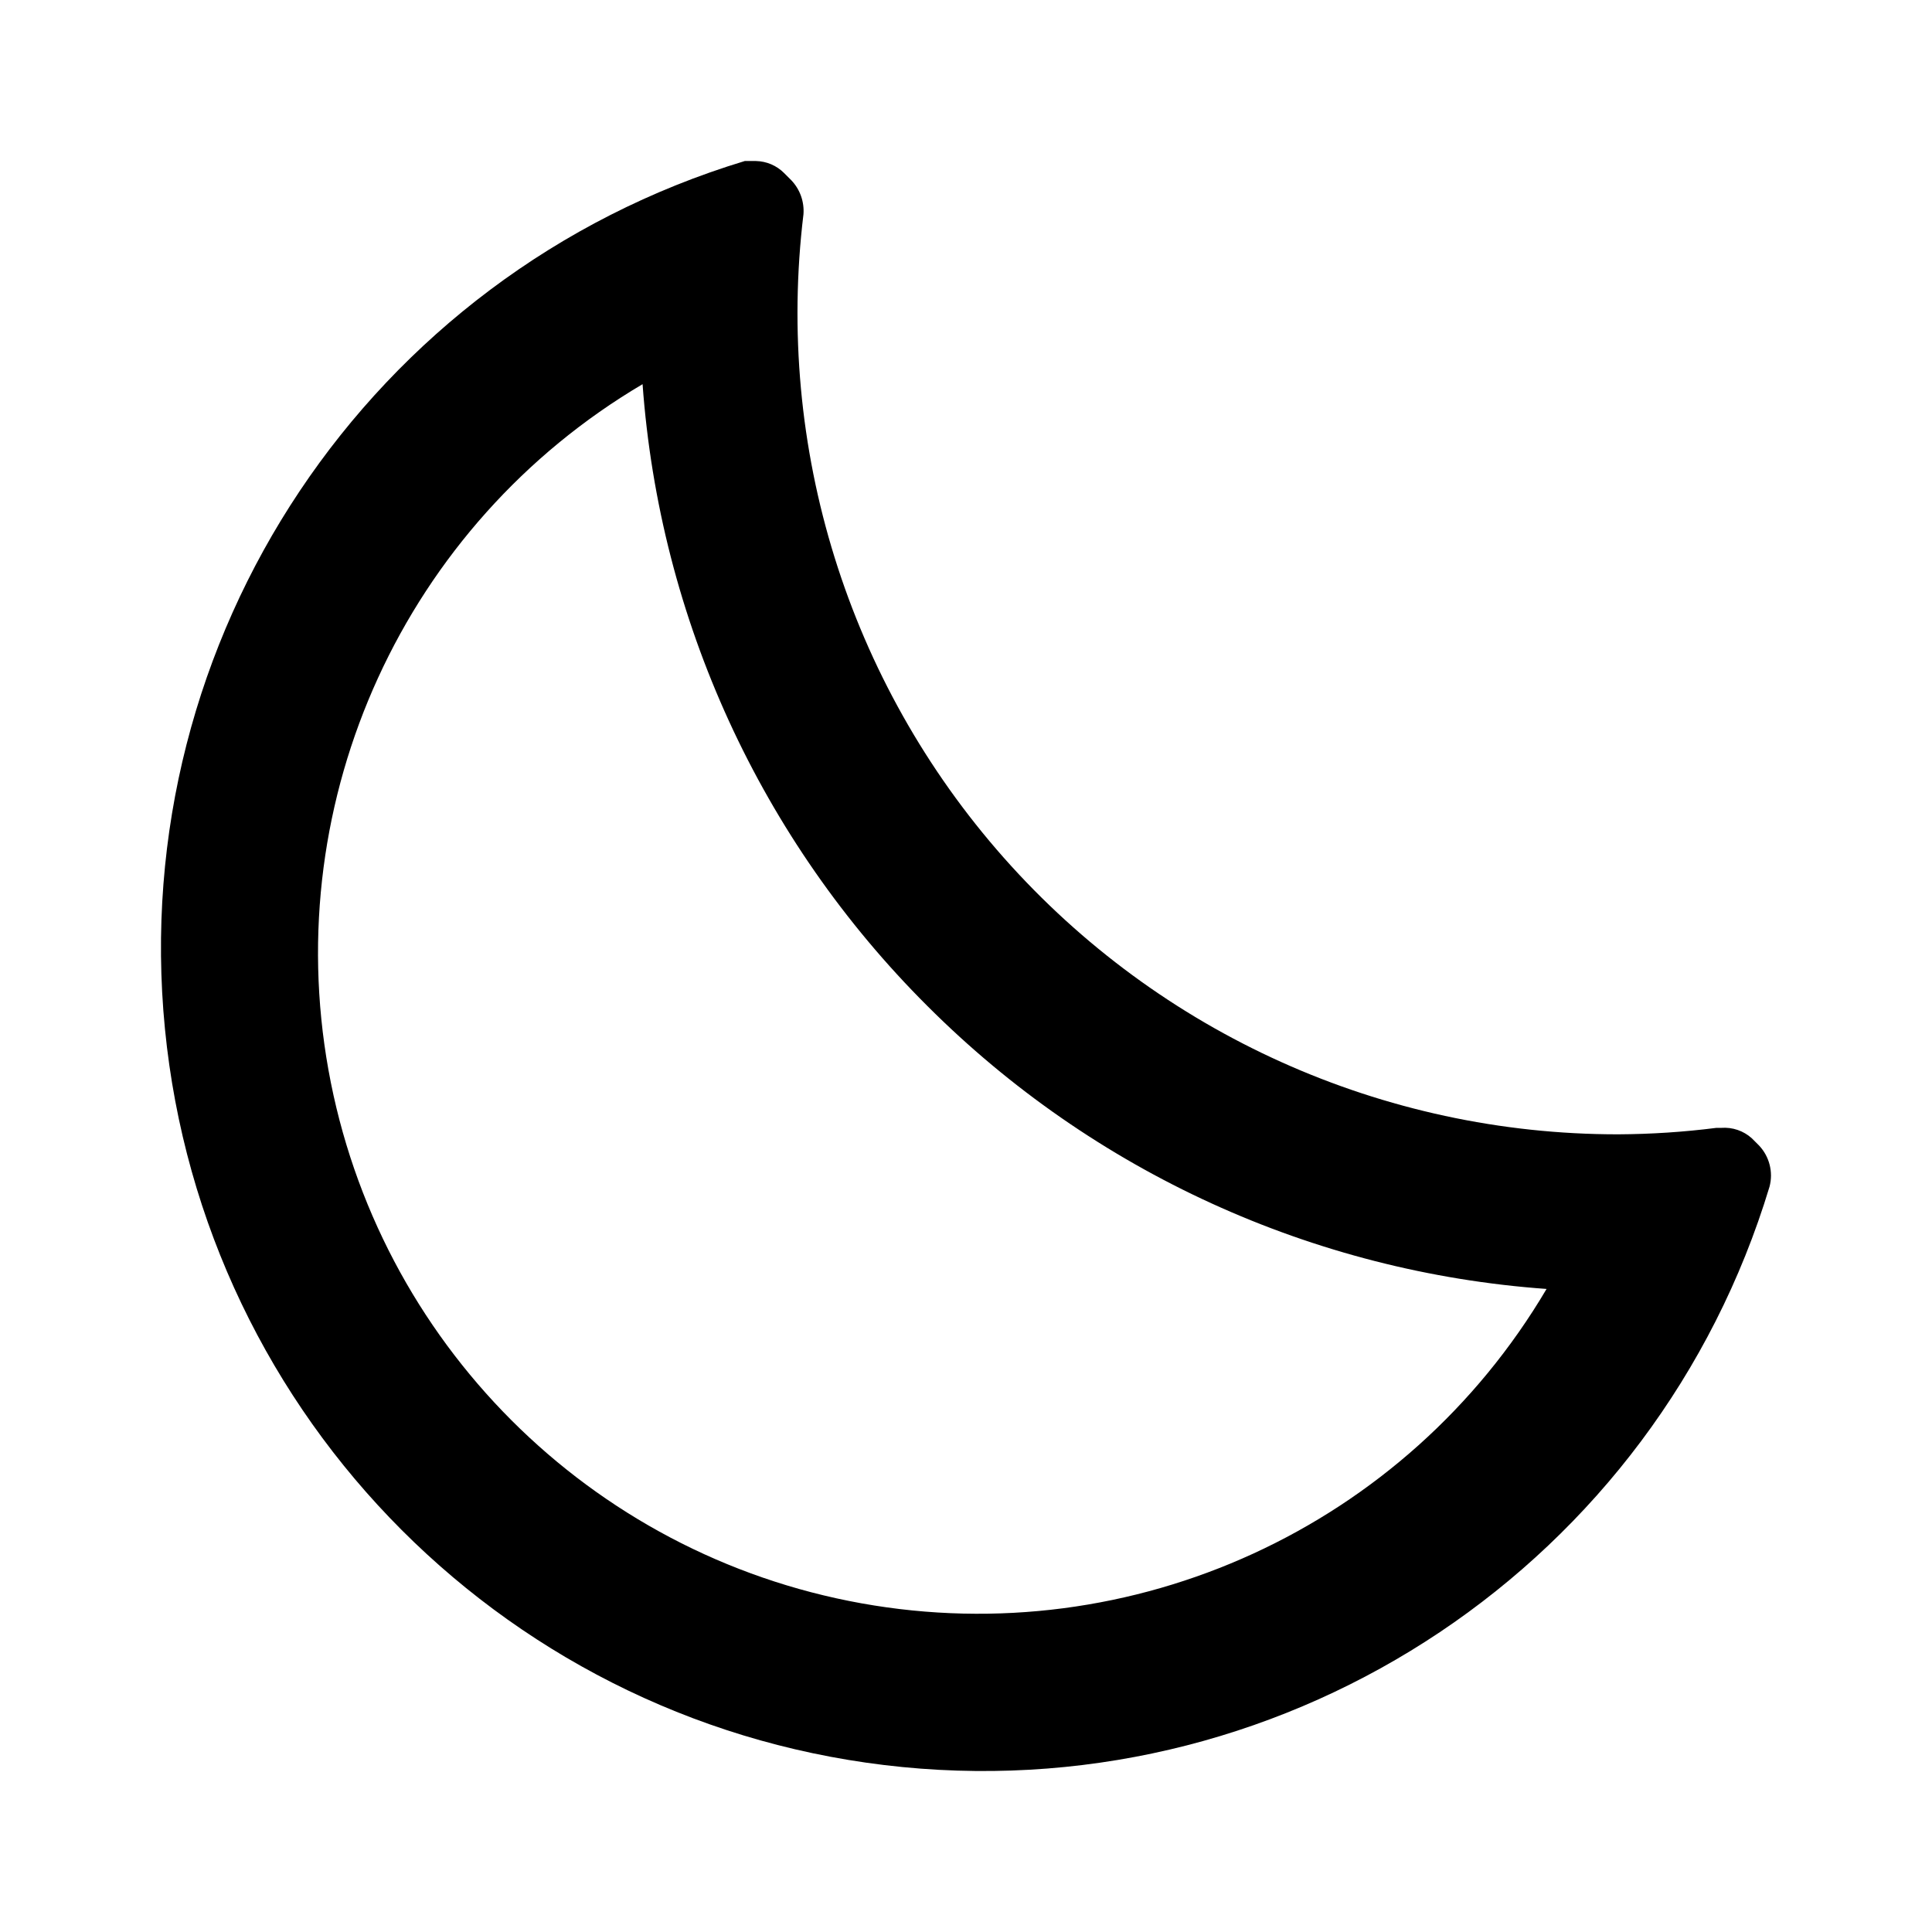
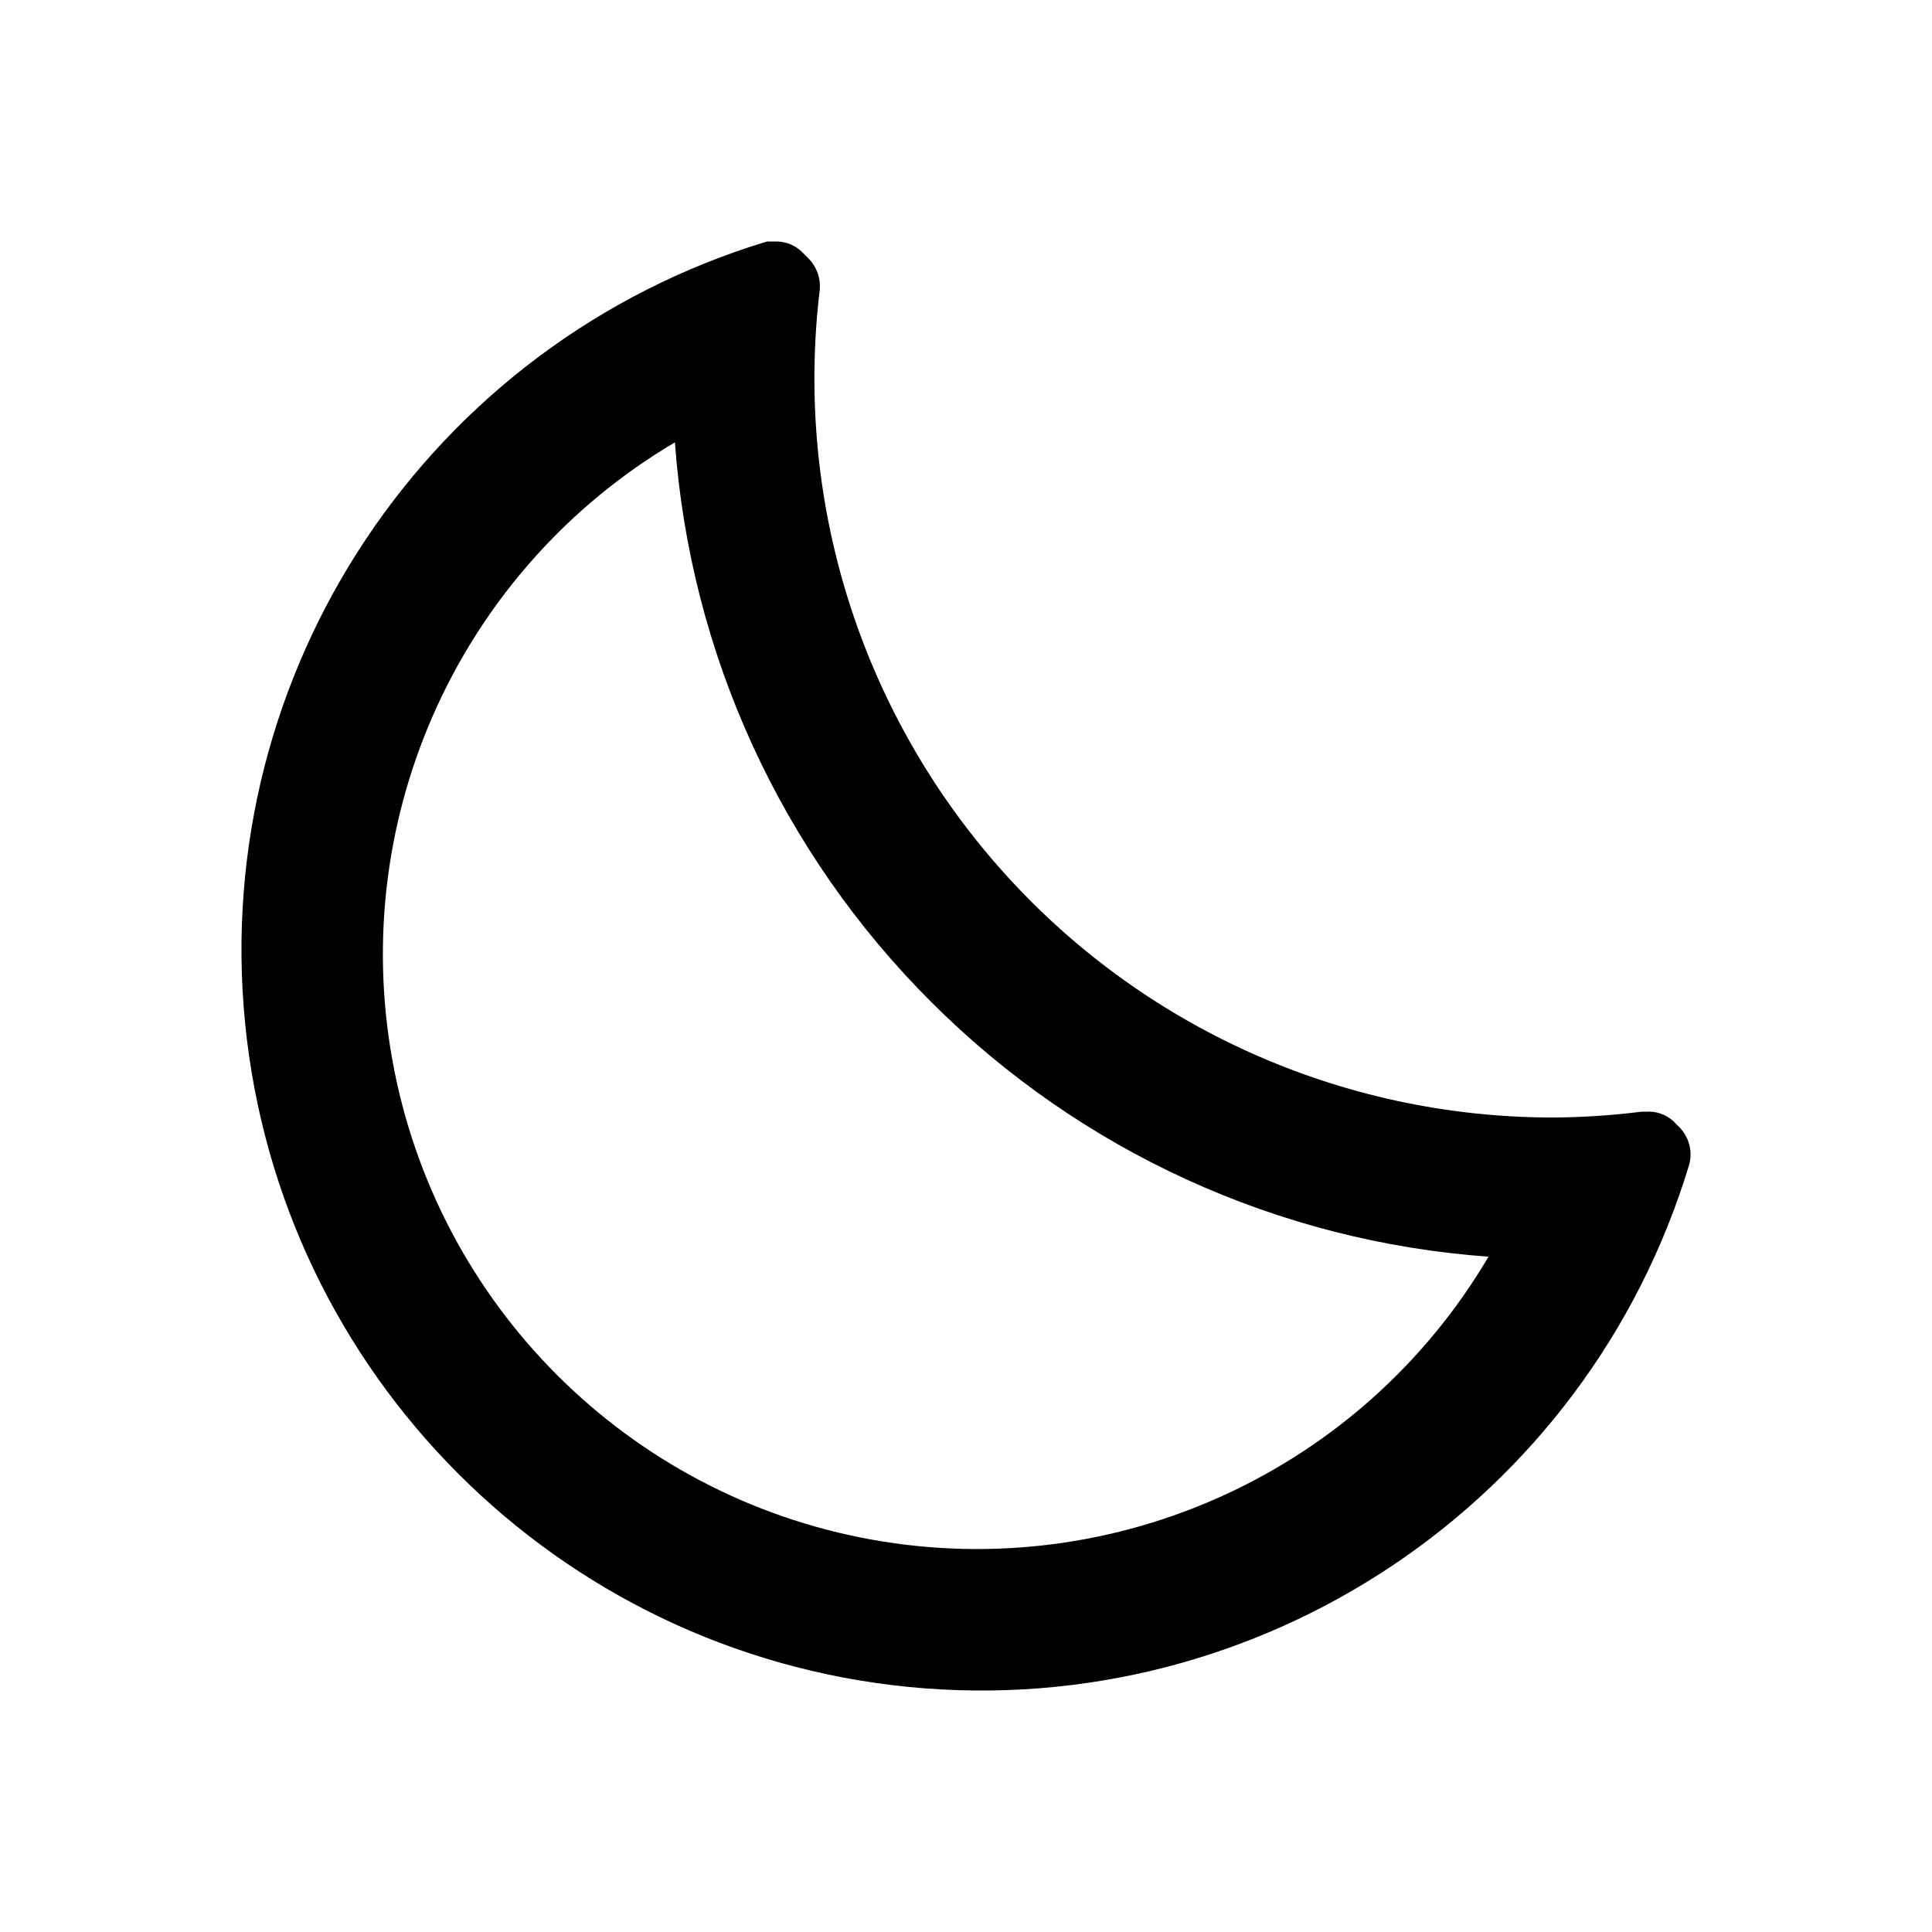
- <svg xmlns="http://www.w3.org/2000/svg" version="1.1" width="32" height="32" viewBox="0 0 32 32">
-   <path fill="currentColor" d="M10.643 6.363c0.282 3.891 1.958 7.55 4.72 10.302 2.744 2.744 6.384 4.407 10.253 4.684-2.324 3.939-6.85 6.016-11.348 5.207s-8.019-4.333-8.828-8.835c-0.808-4.502 1.267-9.033 5.203-11.358v0zM12.523 2.667h-0.187c-6.218 1.884-10.24 7.902-9.604 14.374s5.751 11.591 12.216 12.227c6.466 0.636 12.479-3.389 14.361-9.613v0c0.064-0.242-0.002-0.499-0.173-0.681l-0.12-0.12c-0.138-0.125-0.321-0.187-0.507-0.173h-0.080c-0.54 0.069-1.083 0.104-1.627 0.107-3.89 0.002-7.595-1.666-10.175-4.58s-3.788-6.795-3.319-10.66c0.015-0.207-0.057-0.41-0.2-0.561l-0.12-0.12c-0.124-0.125-0.291-0.196-0.467-0.2z" />
+ <svg xmlns="http://www.w3.org/2000/svg" viewBox="0 0 24 24" width="24" height="24" fill="none" customFrame="#000000">
+   <rect id="dark" width="24" height="24" x="0" y="0" />
+   <rect id="矩形 13" width="24" height="24" x="0" y="0" fill="rgb(196,196,196)" fill-opacity="0" />
+   <path id="Icon color" d="M9.527 3L9.653 3C9.772 3.003 9.885 3.051 9.968 3.135L10.049 3.216C10.146 3.318 10.195 3.455 10.184 3.594C9.867 6.203 10.683 8.823 12.425 10.79C14.166 12.757 16.666 13.883 19.293 13.882C19.659 13.88 20.026 13.856 20.39 13.81L20.444 13.81C20.57 13.8 20.693 13.842 20.786 13.927L20.867 14.008C20.983 14.13 21.028 14.304 20.984 14.467C19.714 18.668 15.655 21.385 11.29 20.956C6.926 20.526 3.473 17.07 3.044 12.702C2.615 8.334 5.33 4.271 9.527 3ZM8.384 5.495C8.574 8.122 9.706 10.591 11.57 12.449C13.423 14.302 15.88 15.424 18.491 15.611C16.923 18.27 13.868 19.672 10.831 19.126C7.795 18.58 5.418 16.201 4.873 13.162C4.327 10.123 5.728 7.065 8.384 5.495Z" fill="rgb(0,0,0)" fill-rule="evenodd" />
+   <path id="Icon color" d="M9.527 3L9.653 3C9.772 3.003 9.885 3.051 9.968 3.135L10.049 3.216C10.146 3.318 10.195 3.455 10.184 3.594C9.867 6.203 10.683 8.823 12.425 10.79C14.166 12.757 16.666 13.883 19.293 13.882C19.659 13.88 20.026 13.856 20.39 13.81L20.444 13.81C20.57 13.8 20.693 13.842 20.786 13.927L20.867 14.008C20.983 14.13 21.028 14.304 20.984 14.467C19.714 18.668 15.655 21.385 11.29 20.956C6.926 20.526 3.473 17.07 3.044 12.702C2.615 8.334 5.33 4.271 9.527 3ZM8.384 5.495C8.574 8.122 9.706 10.591 11.57 12.449C13.423 14.302 15.88 15.424 18.491 15.611C16.923 18.27 13.868 19.672 10.831 19.126C7.795 18.58 5.418 16.201 4.873 13.162C4.327 10.123 5.728 7.065 8.384 5.495Z" fill-rule="evenodd" stroke="rgb(151,151,151)" stroke-opacity="0" stroke-width="1" />
</svg>
